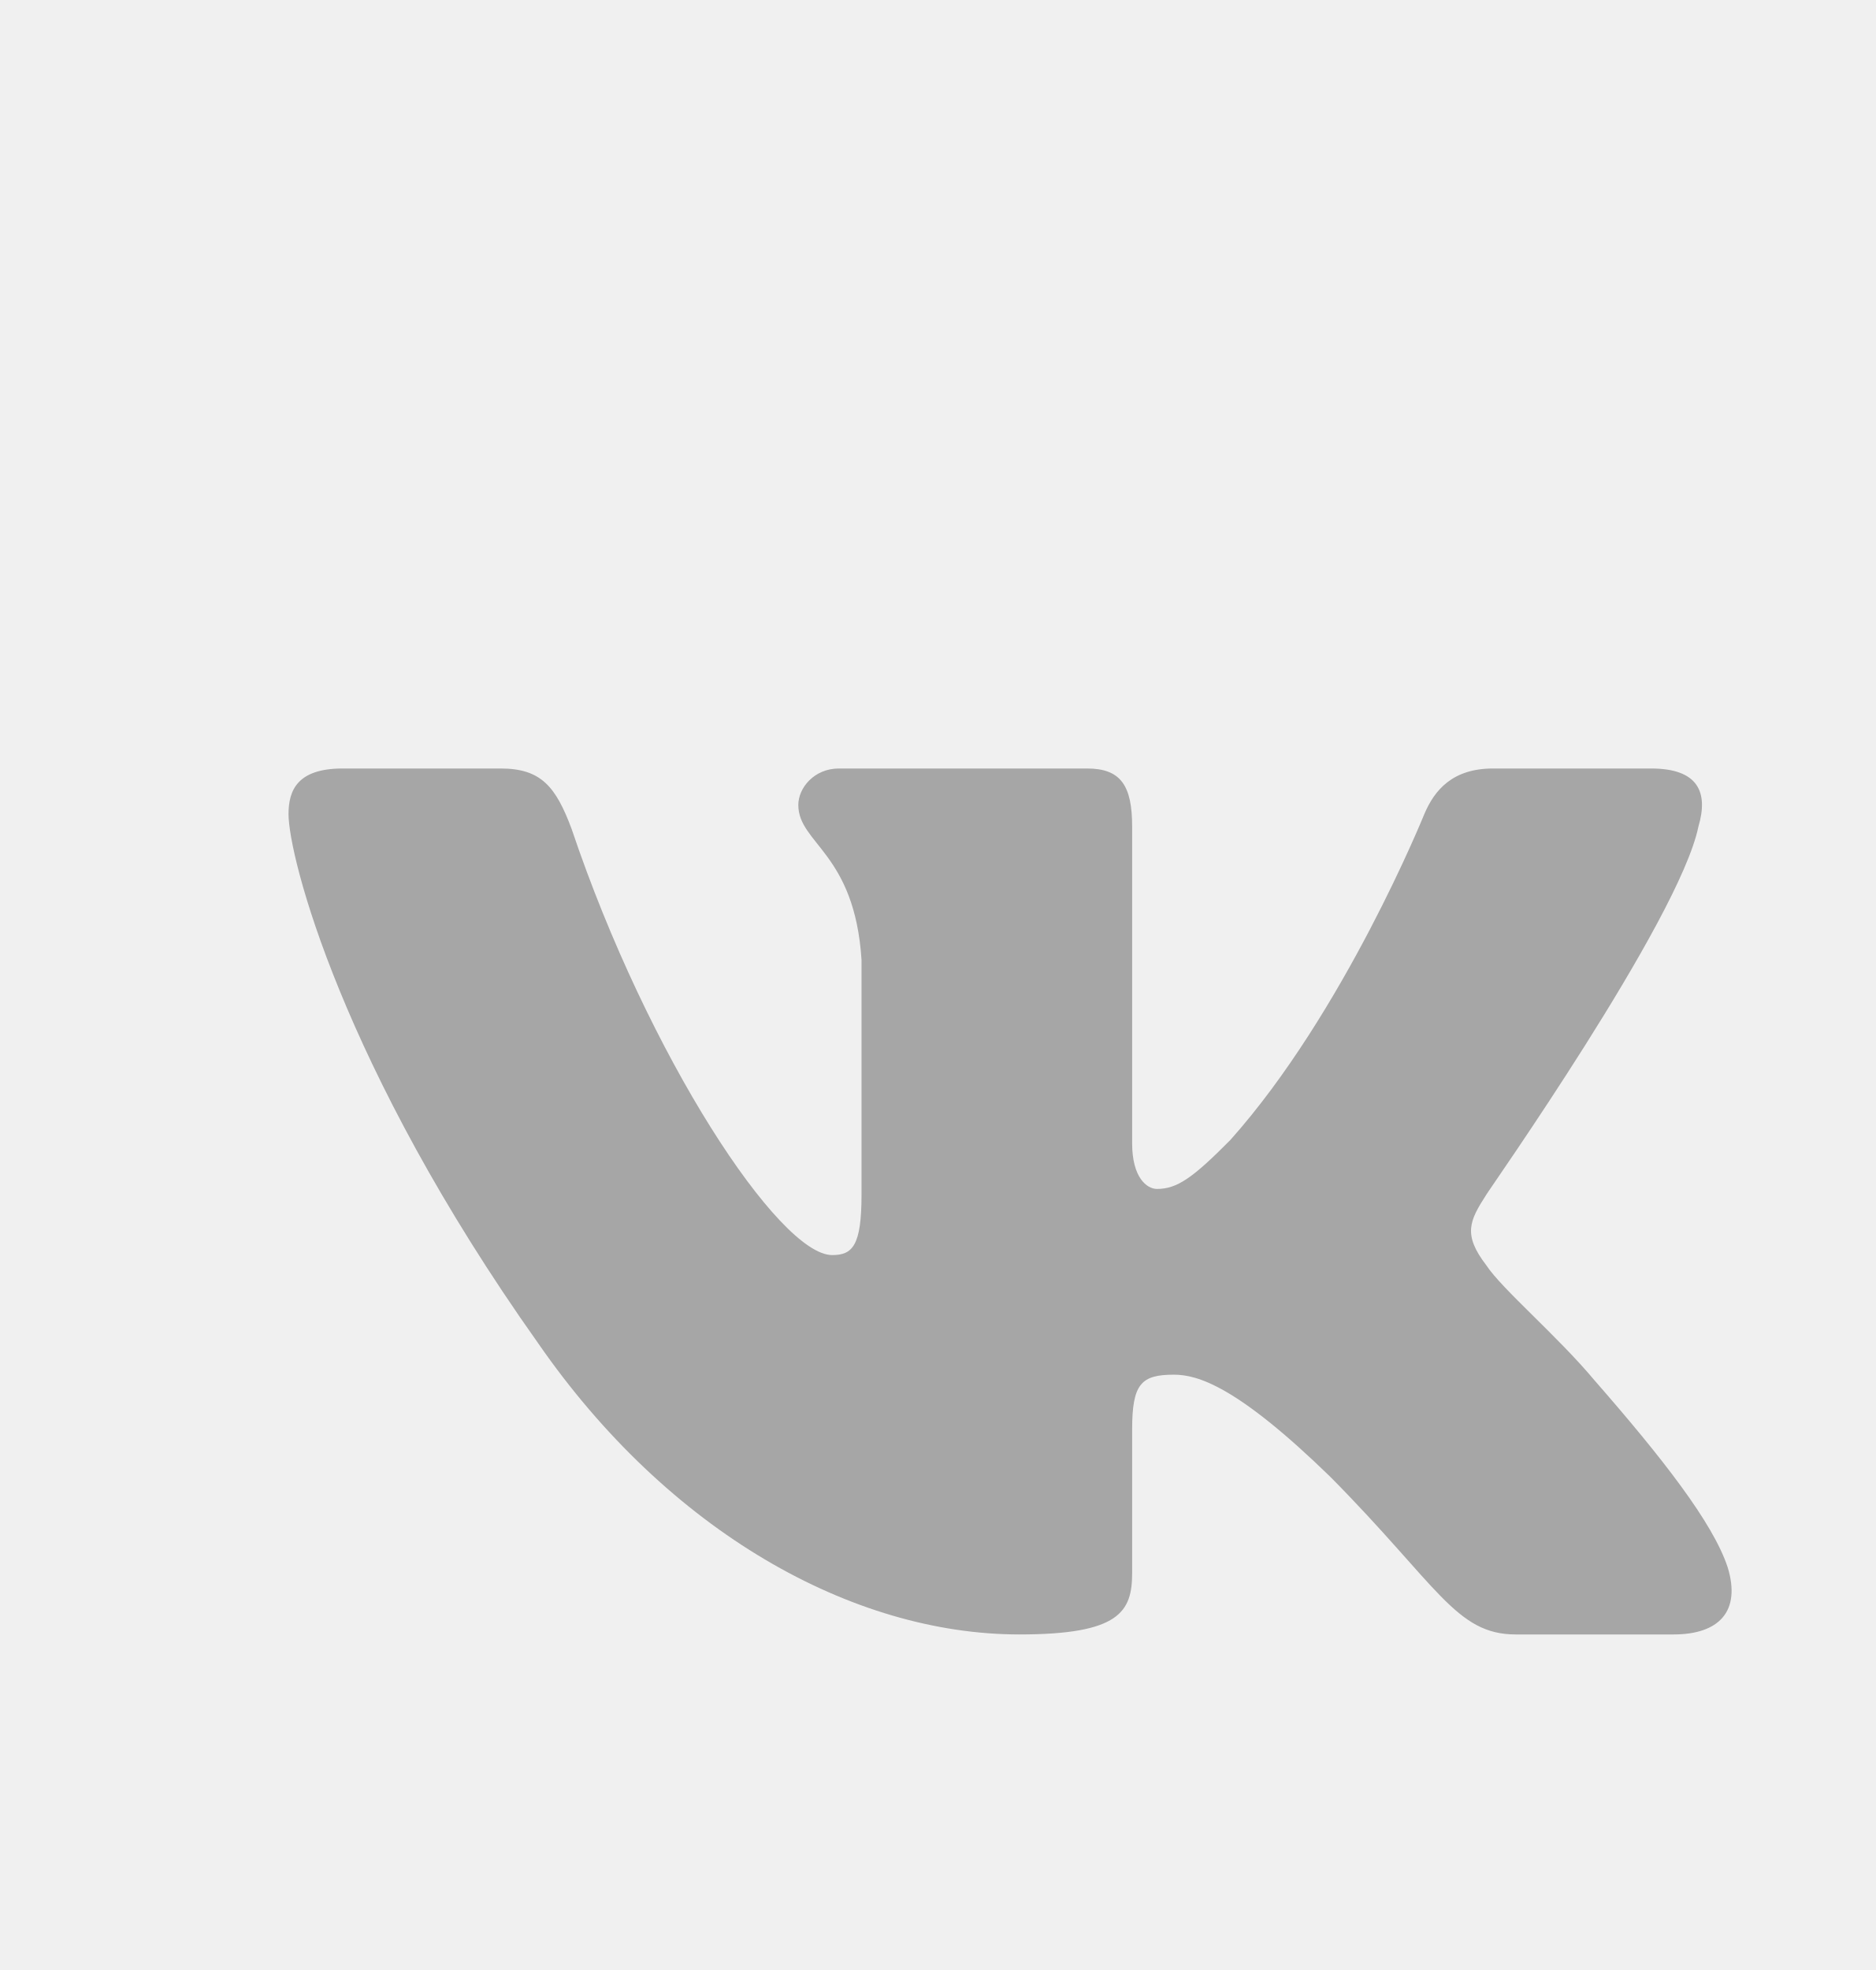
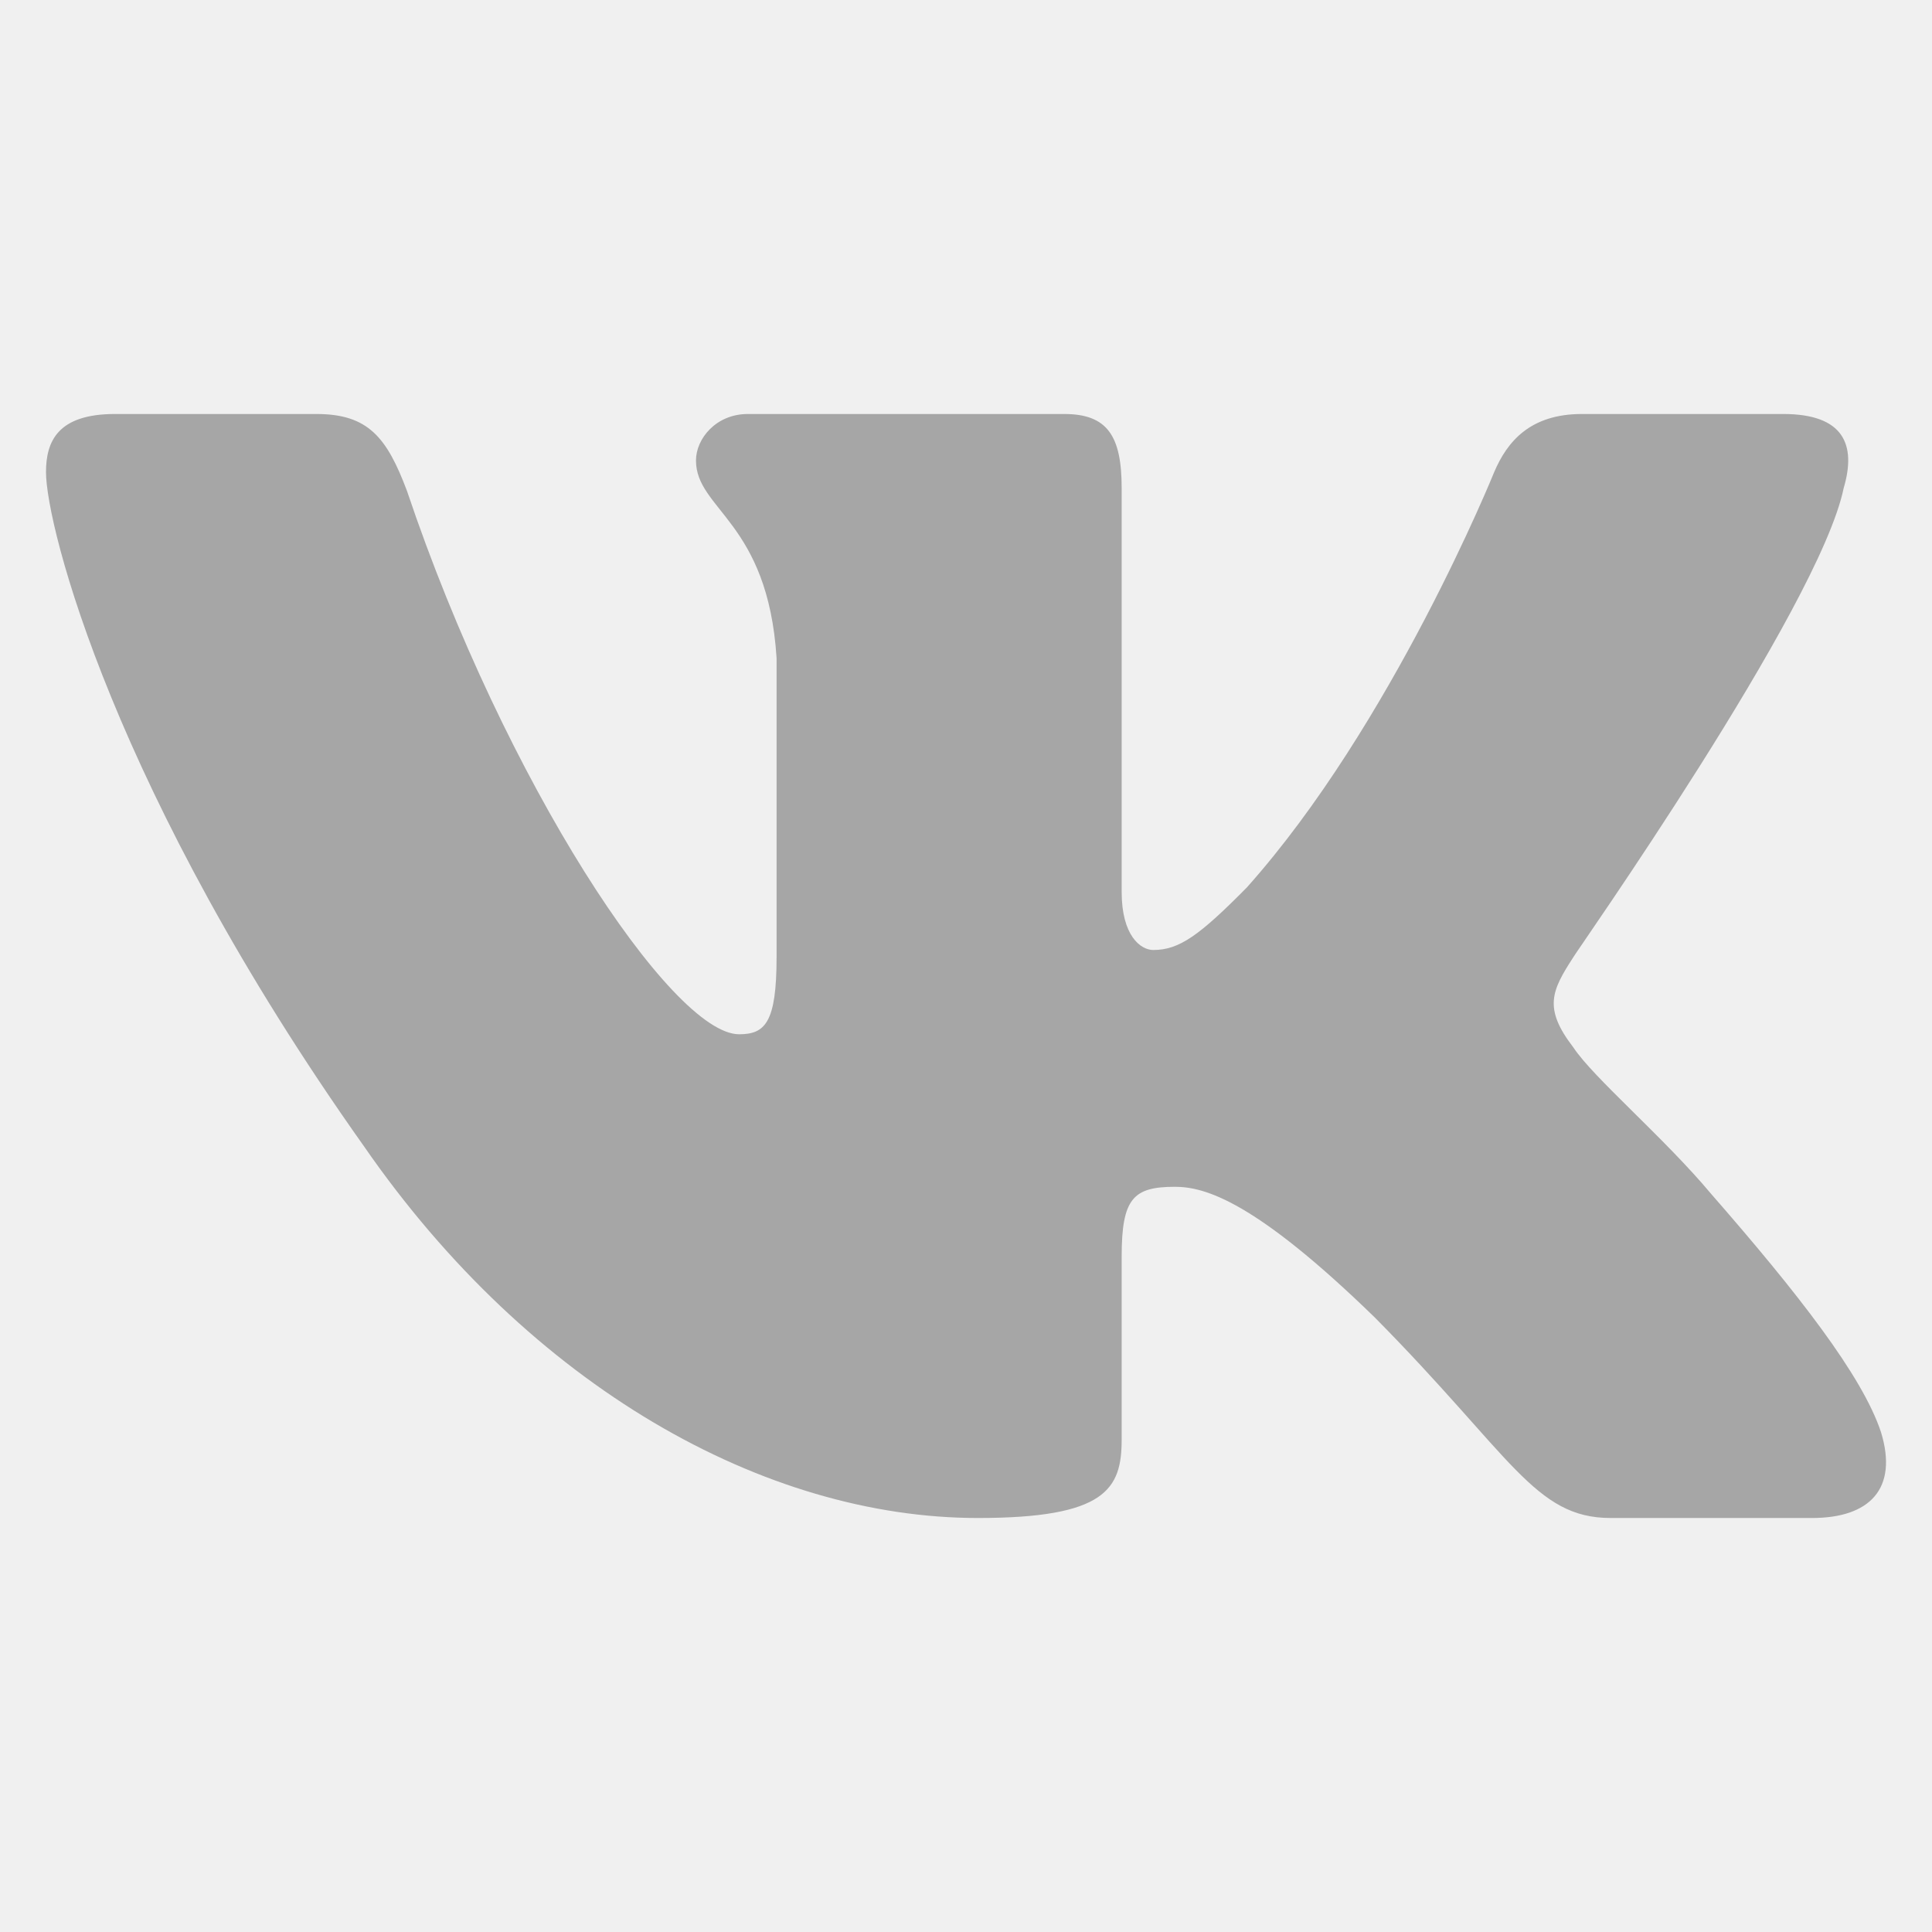
- <svg xmlns="http://www.w3.org/2000/svg" width="20" height="21" viewBox="0 0 20 21" fill="none">
-   <path fill-rule="evenodd" clip-rule="evenodd" d="M18.107 8.812C18.215 8.447 18.107 8.192 17.602 8.192H15.918C15.485 8.192 15.293 8.423 15.185 8.678C15.185 8.678 14.331 10.792 13.117 12.152C12.72 12.553 12.551 12.674 12.335 12.674C12.227 12.674 12.07 12.553 12.07 12.188V8.812C12.07 8.375 11.95 8.192 11.589 8.192H8.944C8.68 8.192 8.511 8.399 8.511 8.581C8.511 8.994 9.112 9.091 9.185 10.233V12.735C9.185 13.281 9.088 13.379 8.872 13.379C8.307 13.379 6.912 11.265 6.094 8.836C5.926 8.387 5.77 8.192 5.337 8.192H3.653C3.172 8.192 3.076 8.423 3.076 8.678C3.076 9.128 3.641 11.362 5.734 14.314C7.128 16.33 9.088 17.423 10.868 17.423C11.938 17.423 12.07 17.18 12.07 16.767V15.237C12.07 14.751 12.167 14.654 12.515 14.654C12.768 14.654 13.189 14.775 14.187 15.747C15.329 16.901 15.521 17.423 16.159 17.423H17.842C18.323 17.423 18.564 17.18 18.419 16.707C18.263 16.233 17.722 15.541 17 14.715C16.604 14.241 16.014 13.743 15.846 13.488C15.594 13.16 15.666 13.014 15.846 12.735C15.846 12.723 17.902 9.808 18.107 8.812V8.812Z" fill="#A6A6A6" />
+ <svg xmlns="http://www.w3.org/2000/svg" width="21" height="21" viewBox="0 0 21 21" fill="none">
+   <g clip-path="url(#clip0_32394_18)">
+     <path fill-rule="evenodd" clip-rule="evenodd" d="M20.04 5.305C20.18 4.832 20.04 4.5 19.383 4.5H17.195C16.632 4.5 16.382 4.8 16.241 5.132C16.241 5.132 15.131 7.879 13.552 9.647C13.037 10.168 12.818 10.326 12.536 10.326C12.396 10.326 12.192 10.168 12.192 9.695V5.305C12.192 4.737 12.036 4.5 11.567 4.5H8.128C7.784 4.5 7.565 4.768 7.565 5.005C7.565 5.542 8.347 5.668 8.441 7.153V10.405C8.441 11.116 8.316 11.242 8.034 11.242C7.3 11.242 5.486 8.495 4.424 5.337C4.205 4.753 4.001 4.5 3.439 4.5H1.25C0.625 4.5 0.5 4.8 0.5 5.132C0.5 5.716 1.235 8.621 3.955 12.458C5.768 15.079 8.316 16.5 10.629 16.5C12.021 16.5 12.192 16.184 12.192 15.647V13.658C12.192 13.026 12.318 12.9 12.771 12.9C13.099 12.9 13.646 13.058 14.944 14.321C16.429 15.821 16.679 16.5 17.507 16.5H19.696C20.321 16.5 20.634 16.184 20.446 15.568C20.243 14.953 19.539 14.053 18.601 12.979C18.086 12.363 17.32 11.716 17.101 11.384C16.773 10.958 16.866 10.768 17.101 10.405C17.101 10.389 19.774 6.6 20.04 5.305Z" fill="#A6A6A6" />
+   </g>
+   <defs>
+     <clipPath id="clip0_32394_18">
+       <rect width="20" height="20" fill="white" transform="translate(0.5 0.5)" />
+     </clipPath>
+   </defs>
</svg>
